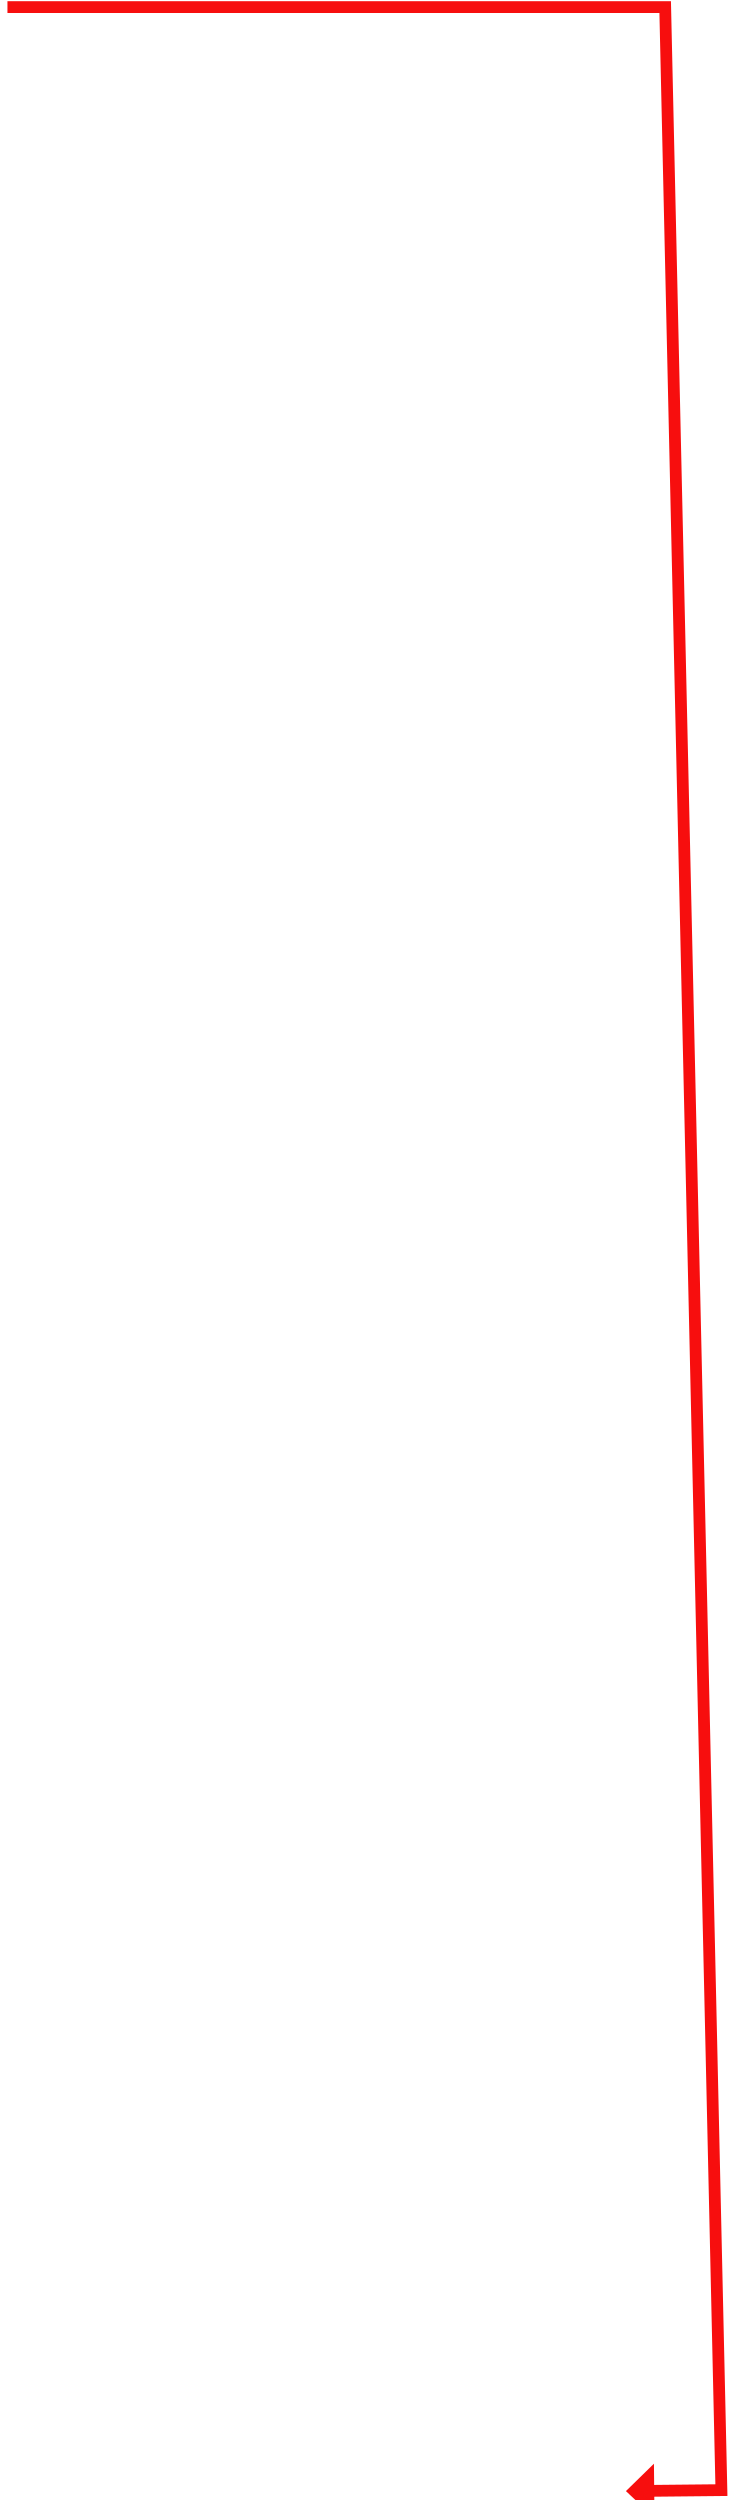
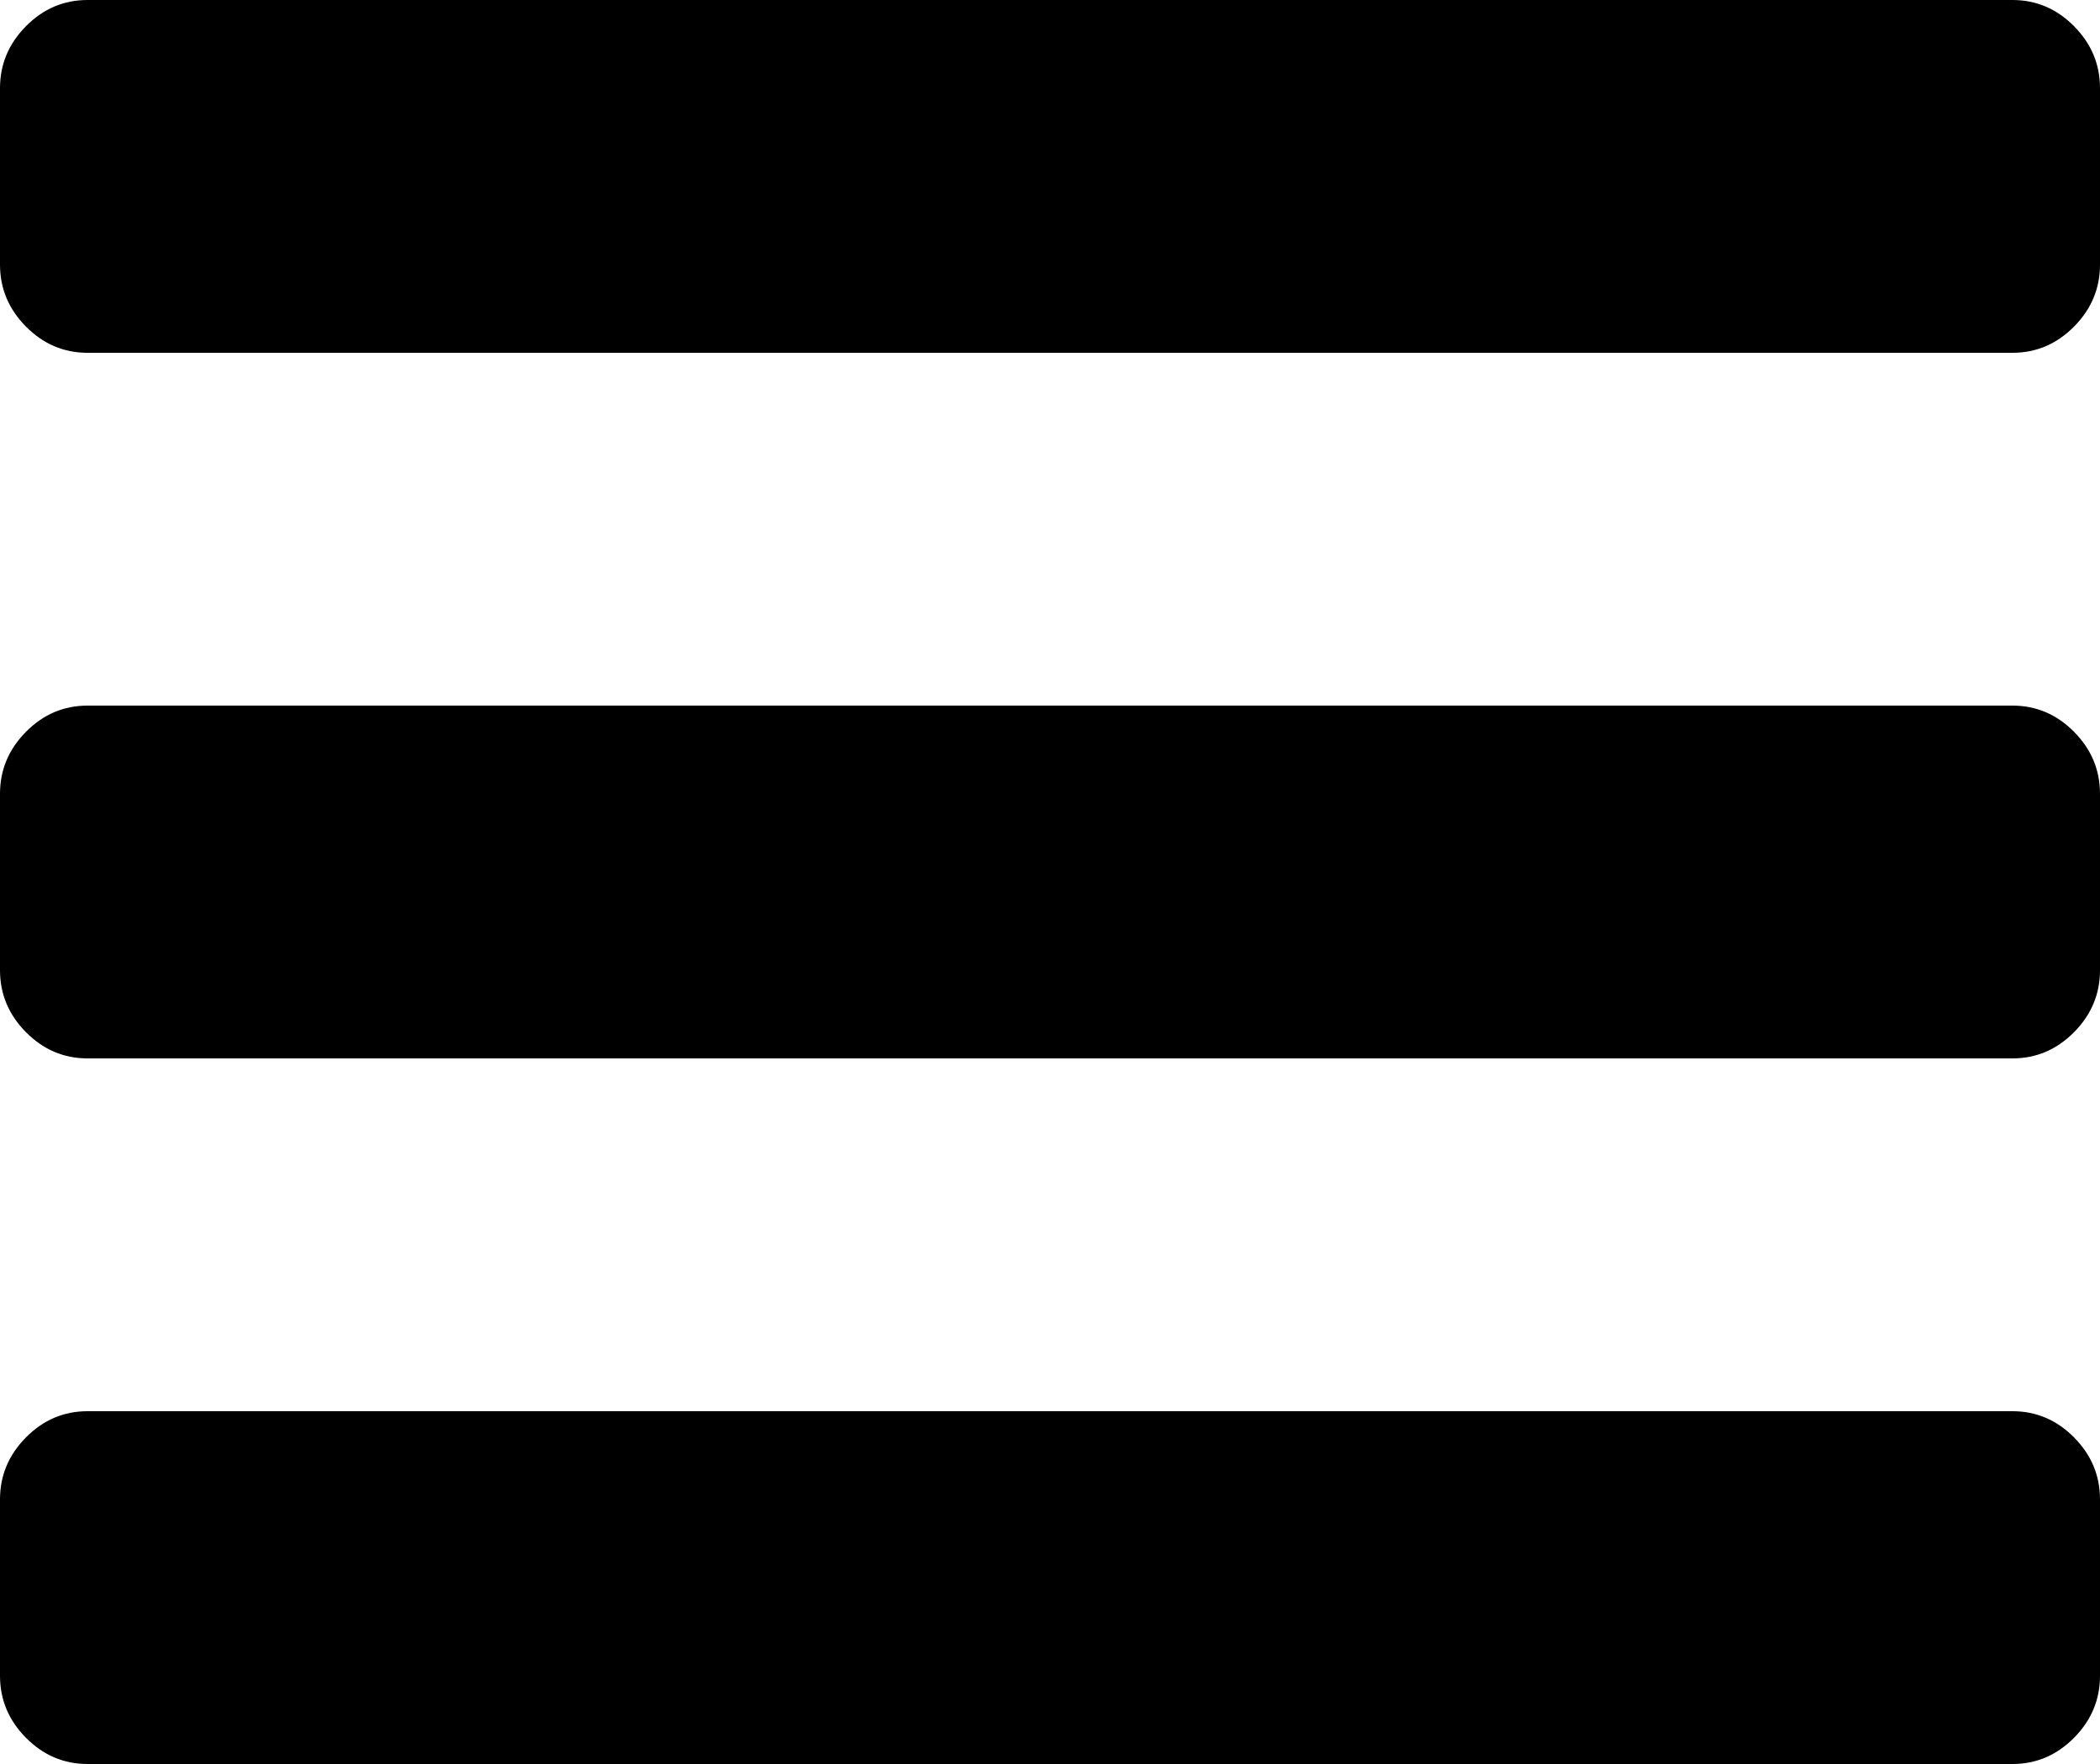
- <svg xmlns="http://www.w3.org/2000/svg" version="1.1" width="310px" height="1060px">
-   <g transform="matrix(1 0 0 1 -1089.5 -4314.5 )">
-     <path d="M 0.657 0.5  L 279.537 0.5  L 303.378 1053.314  L 271.887 1053.634  " stroke-width="5" stroke="#f70e0e" fill="none" transform="matrix(1 0 0 1 1092 4317 )" />
-     <path d="M 274.77 1042.104  L 262.887 1053.725  L 275.003 1065.103  L 274.77 1042.104  Z " fill-rule="nonzero" fill="#f70e0e" stroke="none" transform="matrix(1 0 0 1 1092 4317 )" />
+ <svg xmlns="http://www.w3.org/2000/svg" version="1.1" width="25px" height="21px">
+   <g transform="matrix(1 0 0 1 -319 -6354 )">
+     <path d="M 24.691 17.112  C 24.897 17.32  25 17.566  25 17.85  L 25 19.95  C 25 20.234  24.897 20.48  24.691 20.688  C 24.485 20.896  24.24 21  23.958 21  L 1.042 21  C 0.76 21  0.515 20.896  0.309 20.688  C 0.103 20.48  0 20.234  0 19.95  L 0 17.85  C 0 17.566  0.103 17.32  0.309 17.112  C 0.515 16.904  0.76 16.8  1.042 16.8  L 23.958 16.8  C 24.24 16.8  24.485 16.904  24.691 17.112  Z M 24.691 8.712  C 24.897 8.92  25 9.166  25 9.45  L 25 11.55  C 25 11.834  24.897 12.08  24.691 12.288  C 24.485 12.496  24.24 12.6  23.958 12.6  L 1.042 12.6  C 0.76 12.6  0.515 12.496  0.309 12.288  C 0.103 12.08  0 11.834  0 11.55  L 0 9.45  C 0 9.166  0.103 8.92  0.309 8.712  C 0.515 8.504  0.76 8.4  1.042 8.4  L 23.958 8.4  C 24.24 8.4  24.485 8.504  24.691 8.712  Z M 24.691 0.312  C 24.897 0.52  25 0.766  25 1.05  L 25 3.15  C 25 3.434  24.897 3.68  24.691 3.888  C 24.485 4.096  24.24 4.2  23.958 4.2  L 1.042 4.2  C 0.76 4.2  0.515 4.096  0.309 3.888  C 0.103 3.68  0 3.434  0 3.15  L 0 1.05  C 0 0.766  0.103 0.52  0.309 0.312  C 0.515 0.104  0.76 0  1.042 0  L 23.958 0  C 24.24 0  24.485 0.104  24.691 0.312  Z " fill-rule="nonzero" fill="#000000" stroke="none" transform="matrix(1 0 0 1 319 6354 )" />
  </g>
</svg>
